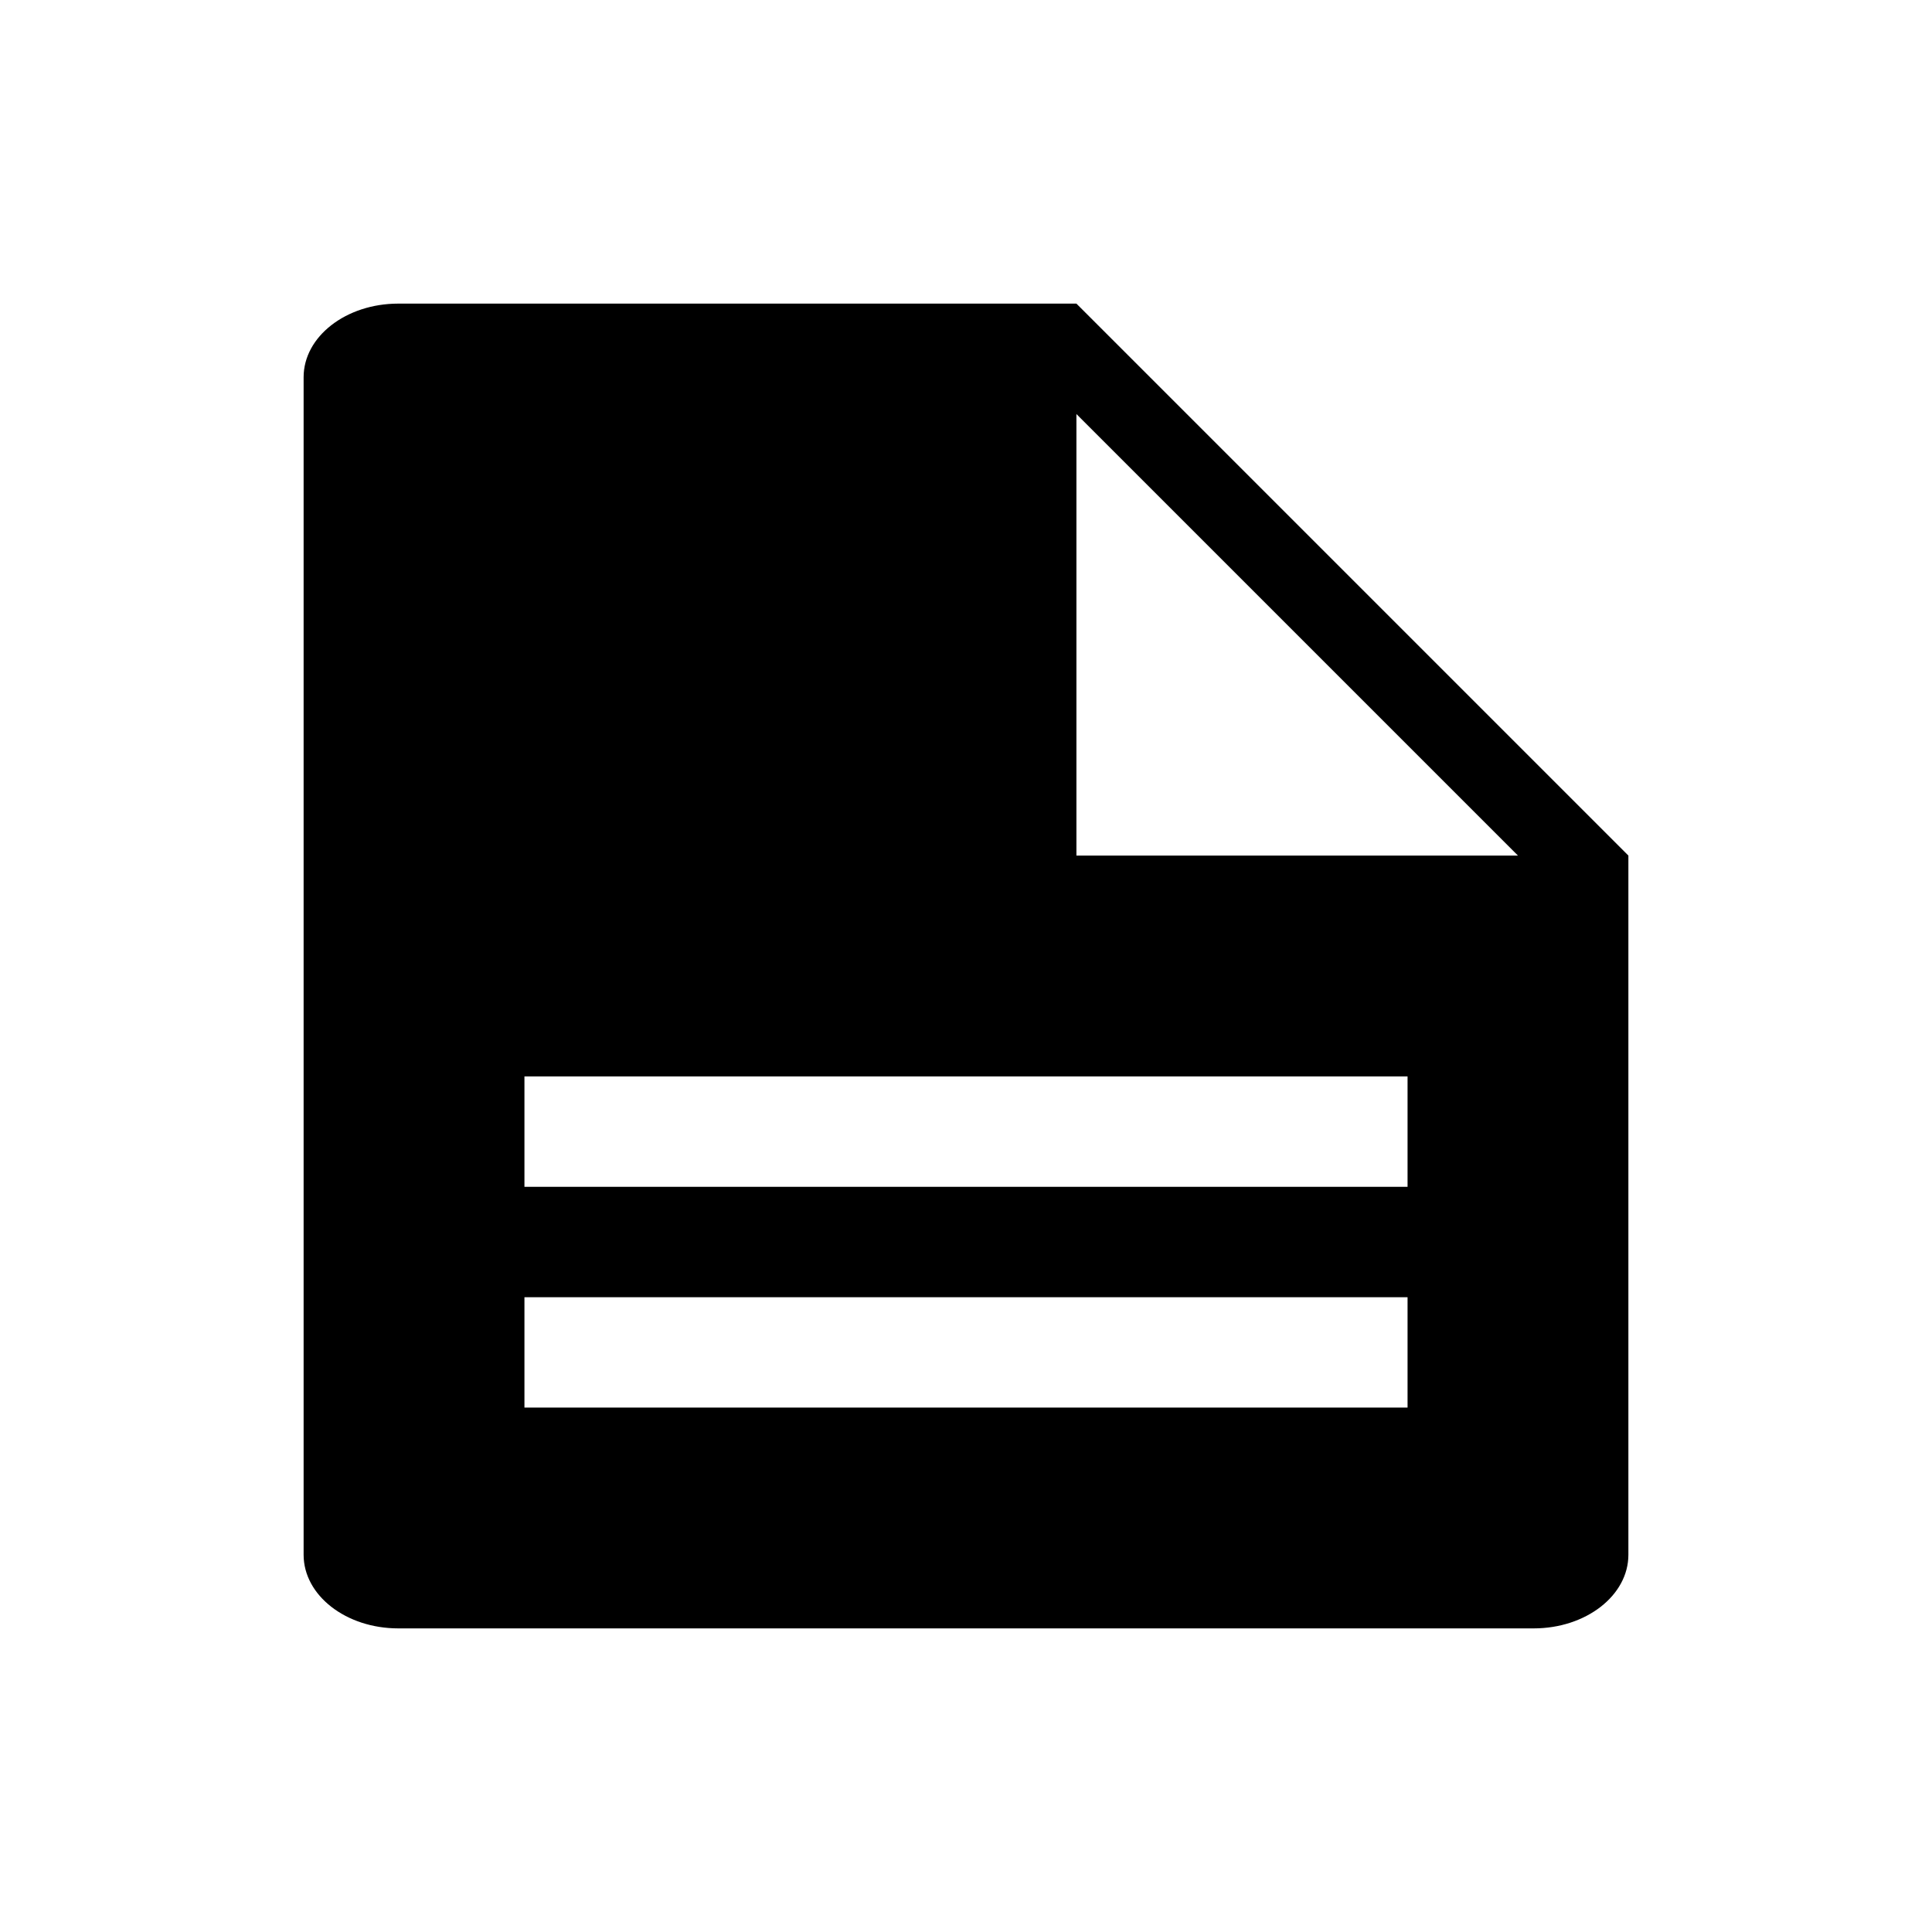
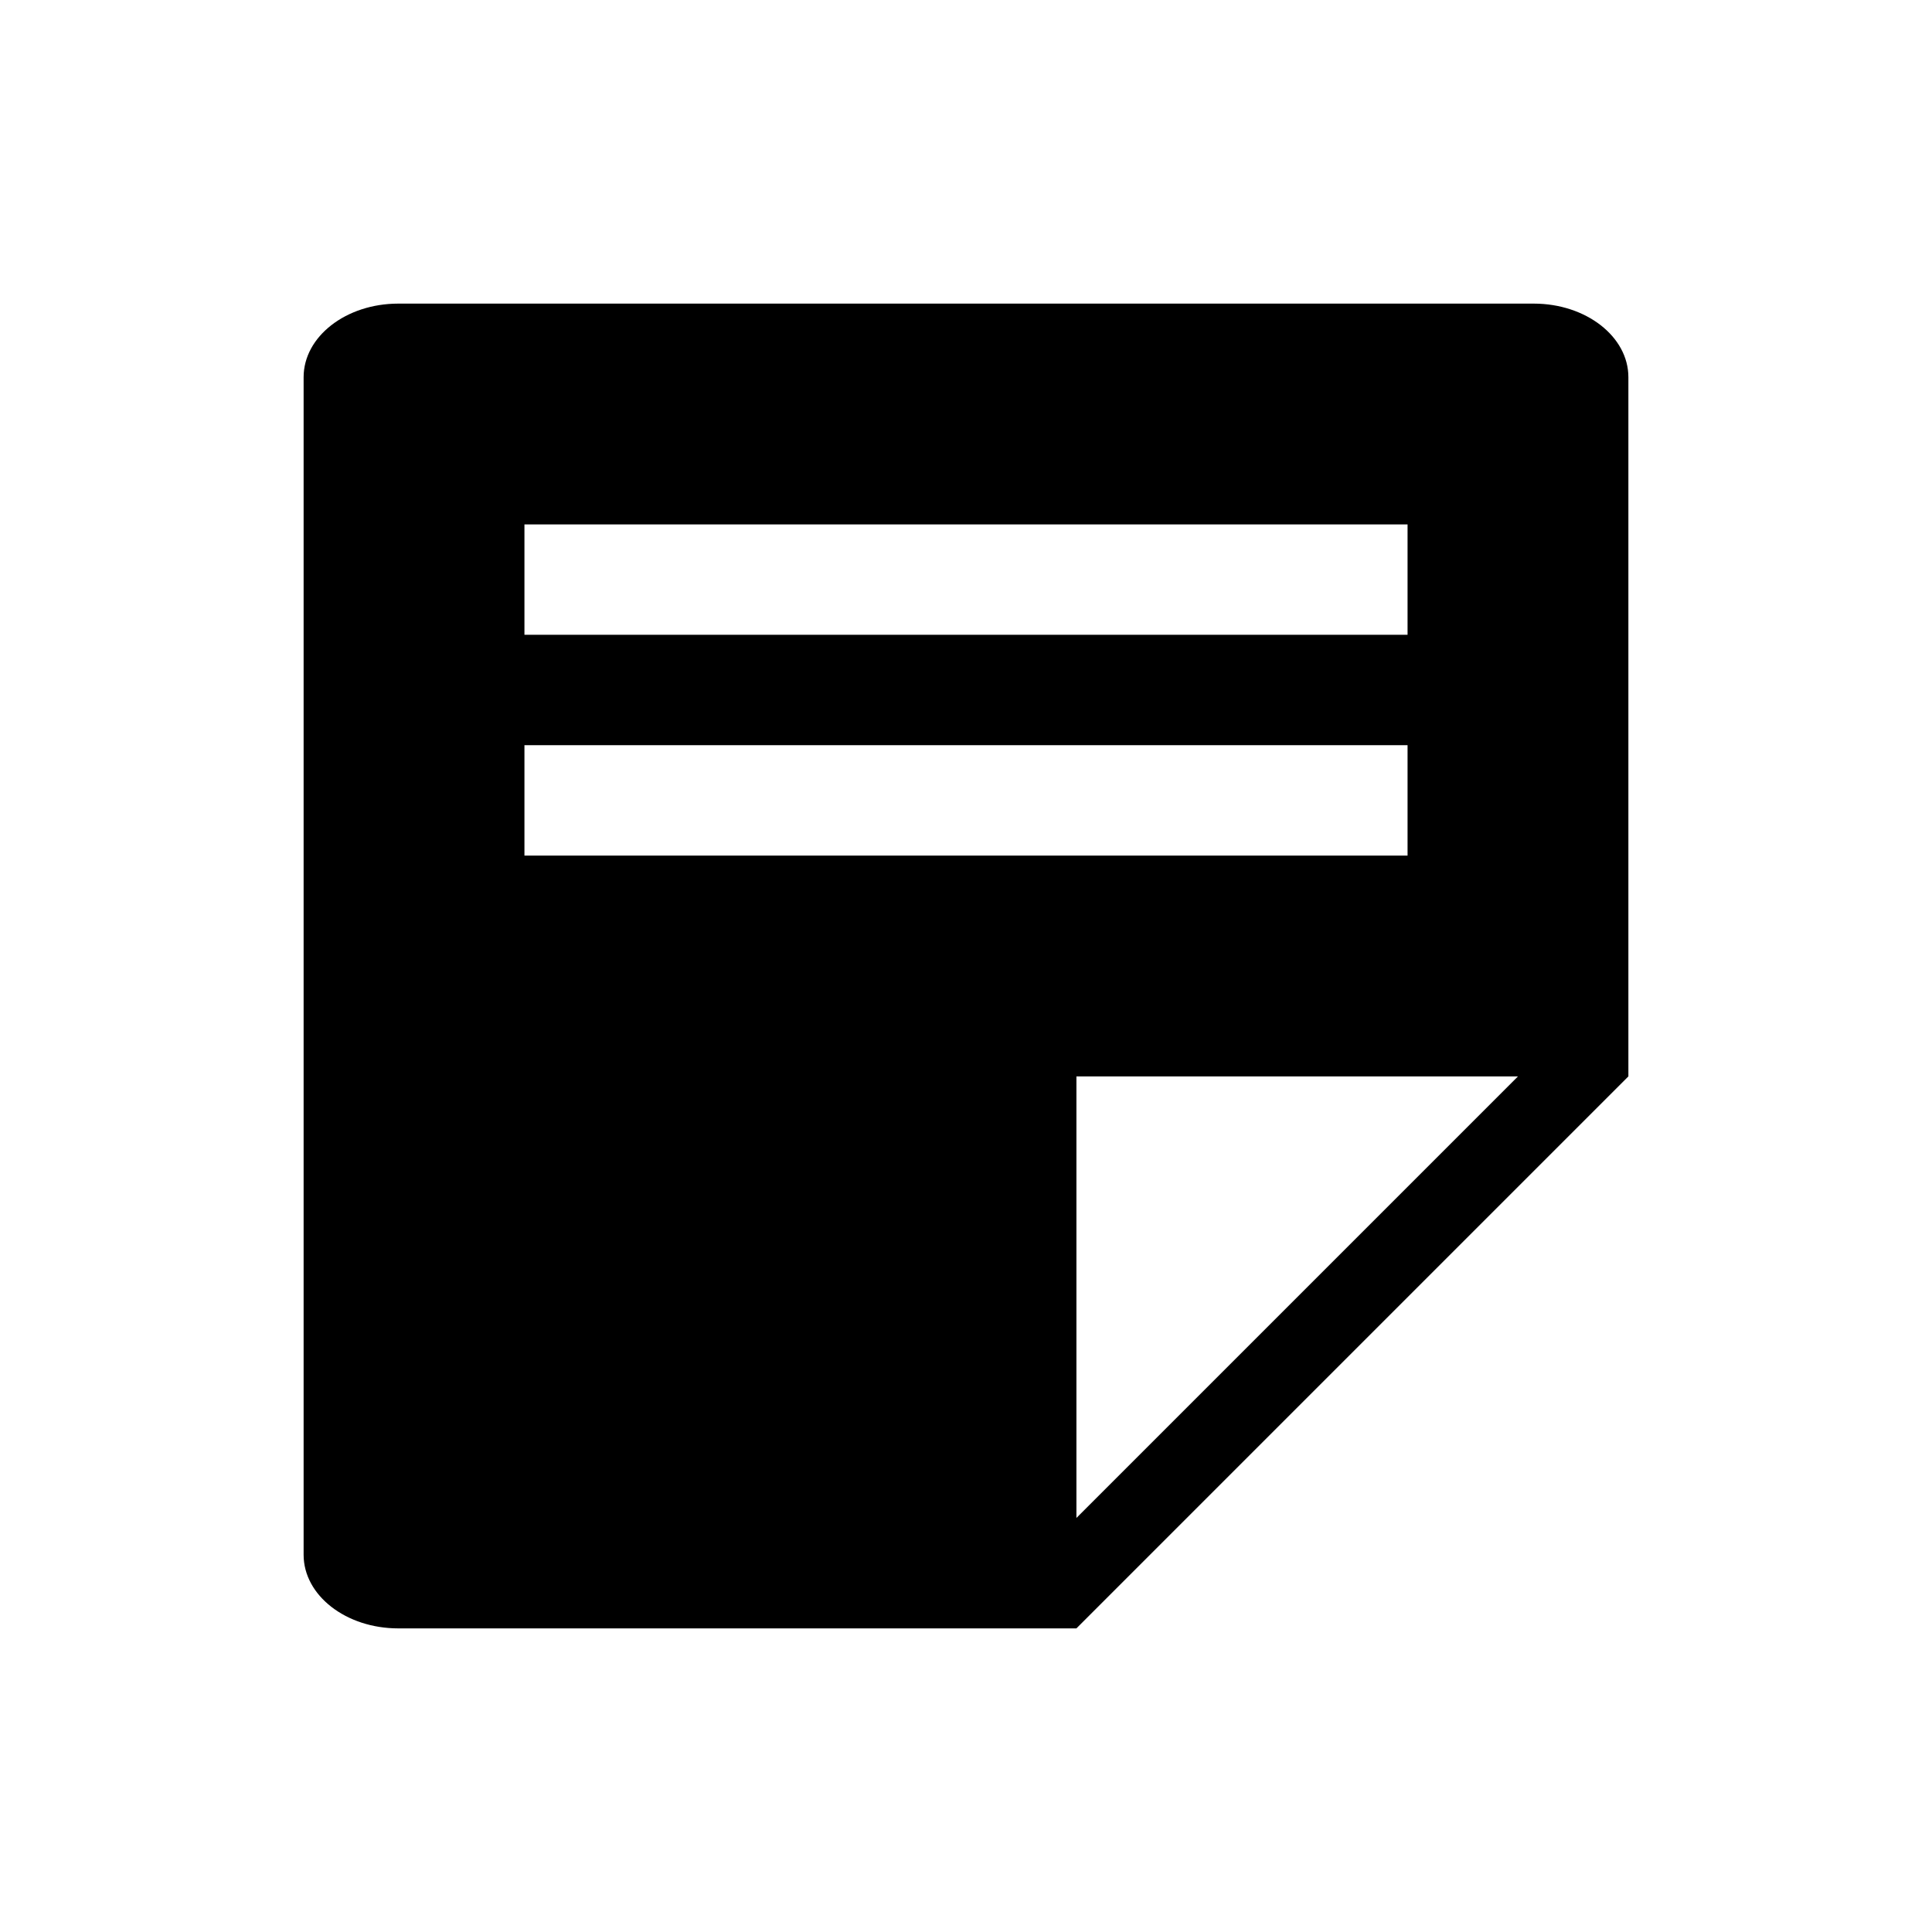
<svg xmlns="http://www.w3.org/2000/svg" viewBox="0 0 20 20" width="20" height="20" fill="none">
-   <g id="01_pms-note-0-note">
-     <path id="01_pms-note-0-Vector" d="M15.877 16.857C16.418 16.857 16.857 16.516 16.857 16.095L16.857 8.857L11.143 3.143L4.123 3.143C3.582 3.143 3.143 3.484 3.143 3.905L3.143 16.095C3.143 16.516 3.582 16.857 4.123 16.857L15.877 16.857ZM11.143 8.857L11.143 4.286L15.714 8.857L11.143 8.857ZM5.429 12.286L5.429 11.143L14.571 11.143L14.571 12.286L5.429 12.286ZM5.429 14.571L5.429 13.429L14.571 13.429L14.571 14.571L5.429 14.571Z" fill="currentColor" />
-   </g>
+   <path d="M15.877 3.143C16.418 3.143 16.857 3.484 16.857 3.905V11.143L11.143 16.857H4.123C3.582 16.857 3.143 16.516 3.143 16.095V3.905C3.143 3.484 3.582 3.143 4.123 3.143H15.877ZM11.143 11.143V15.714L15.714 11.143H11.143ZM5.429 7.714V8.857H14.571V7.714H5.429ZM5.429 5.429V6.571H14.571V5.429H5.429Z" fill="currentColor" />
</svg>
